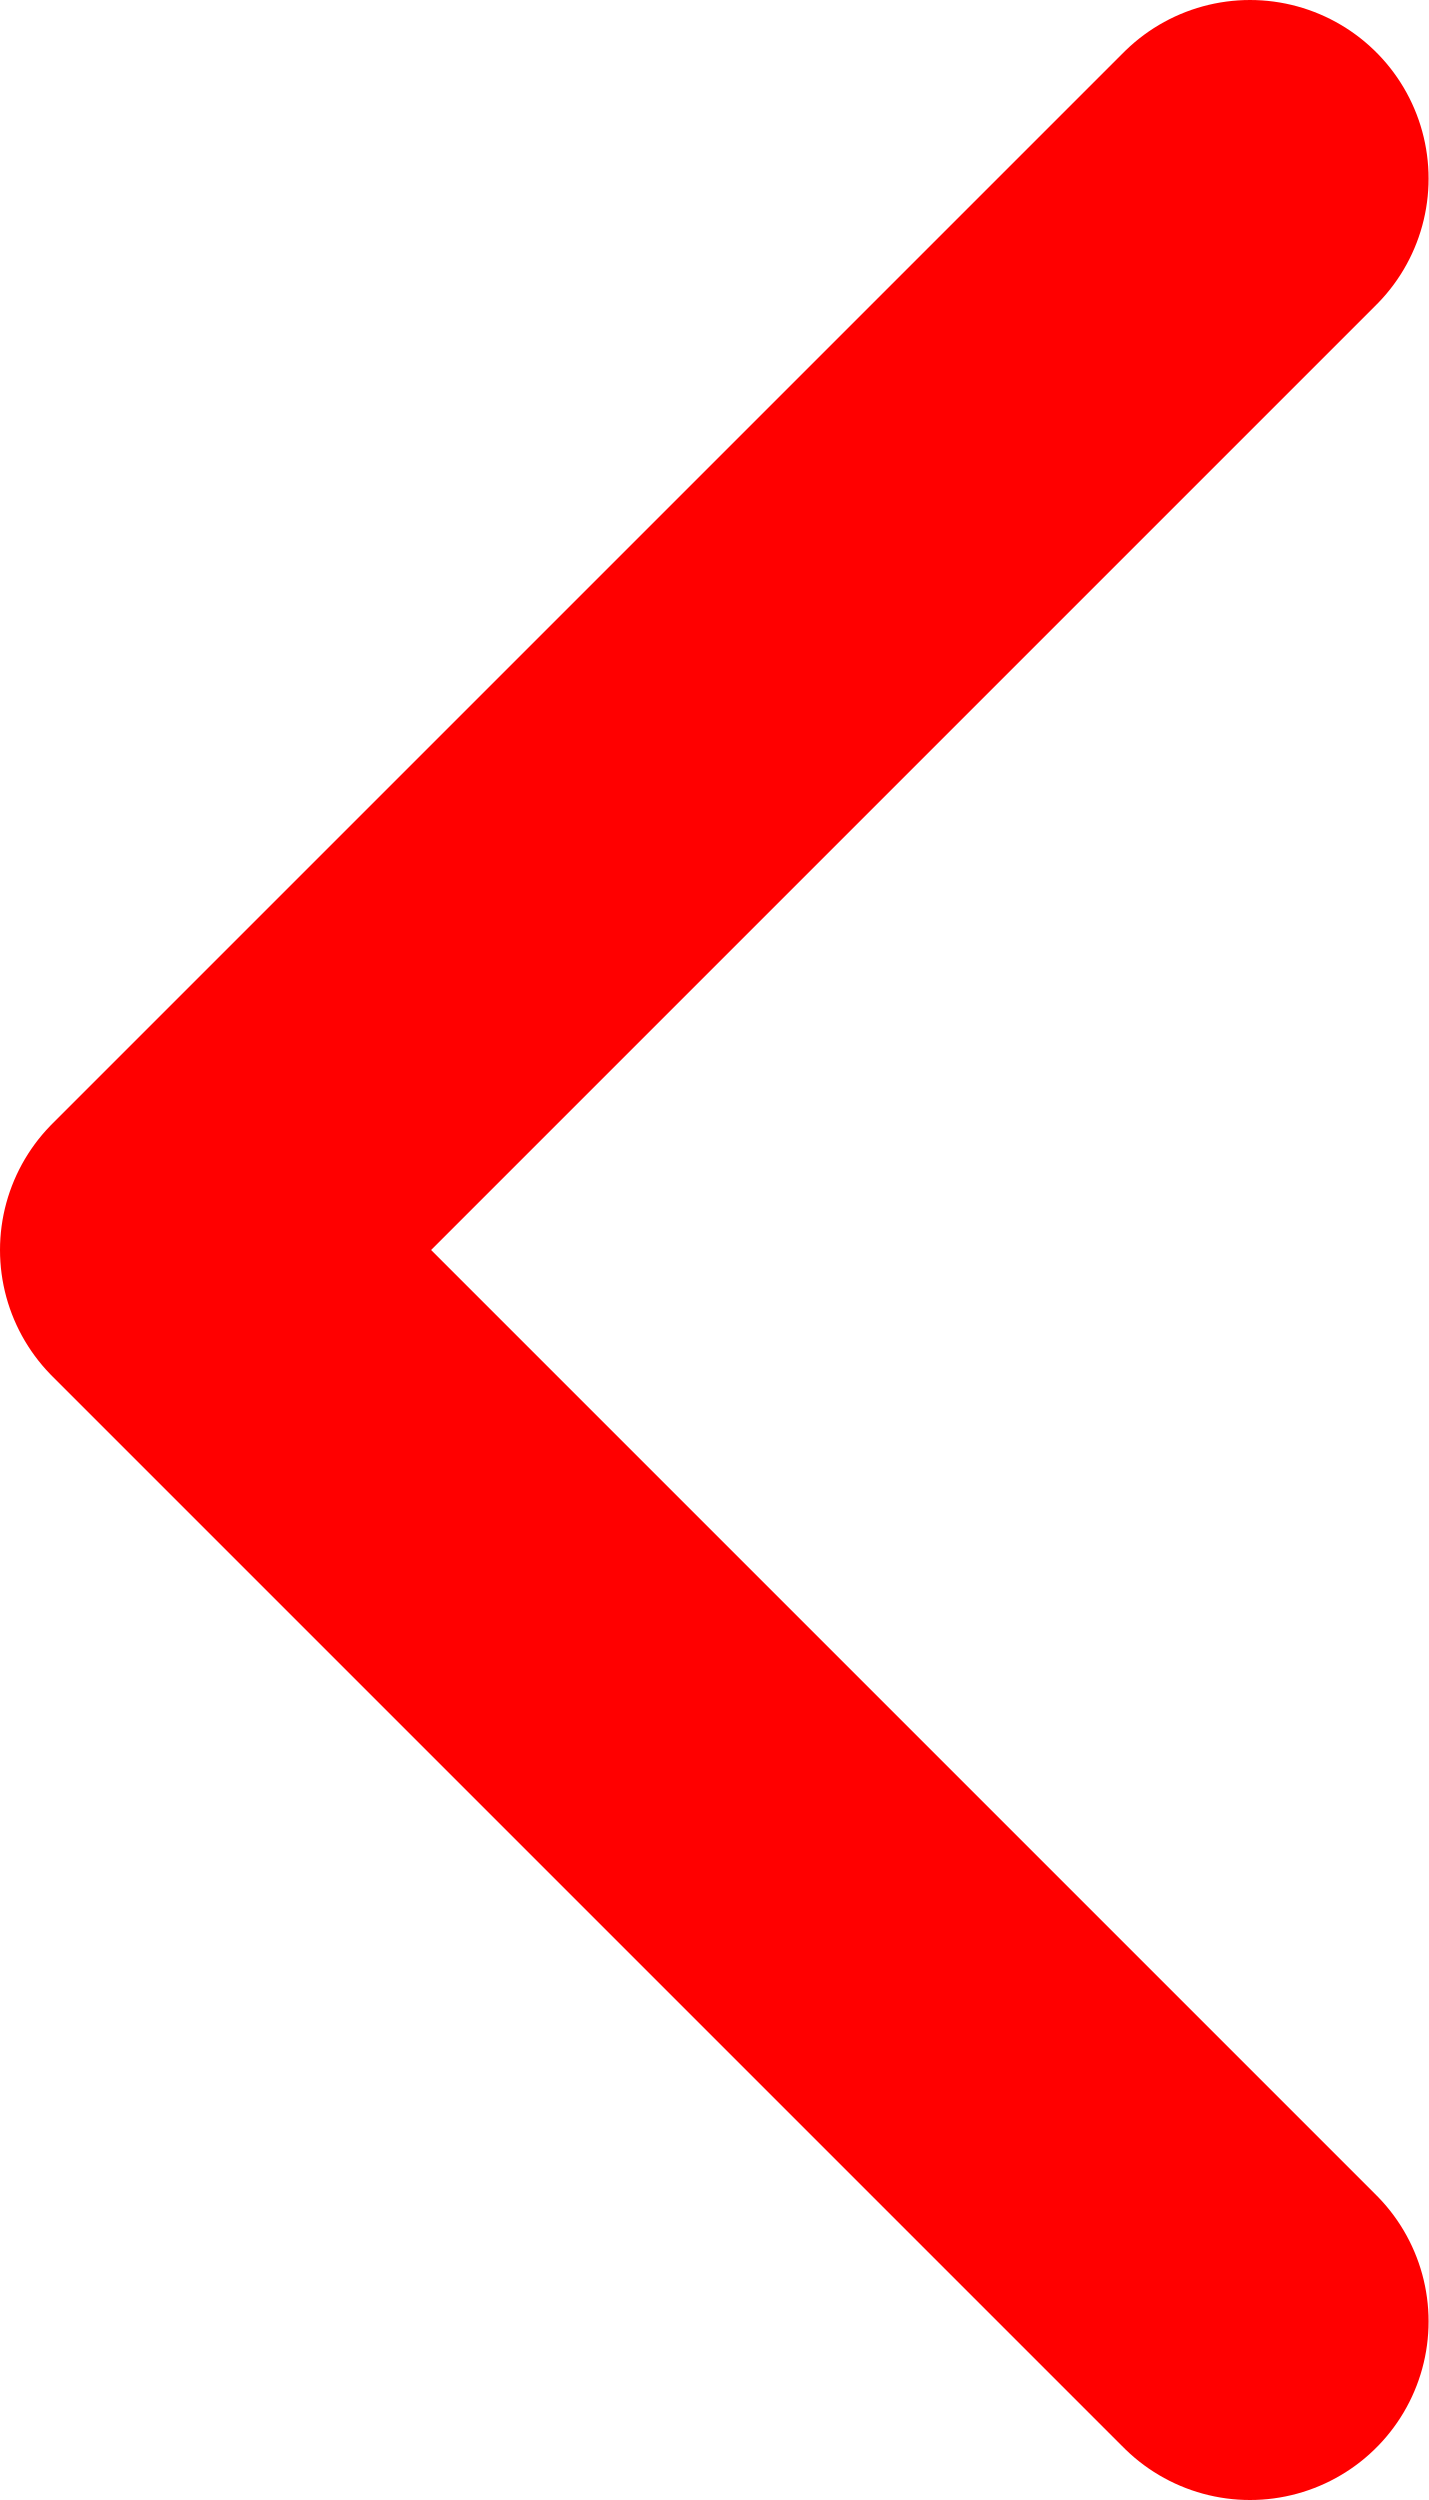
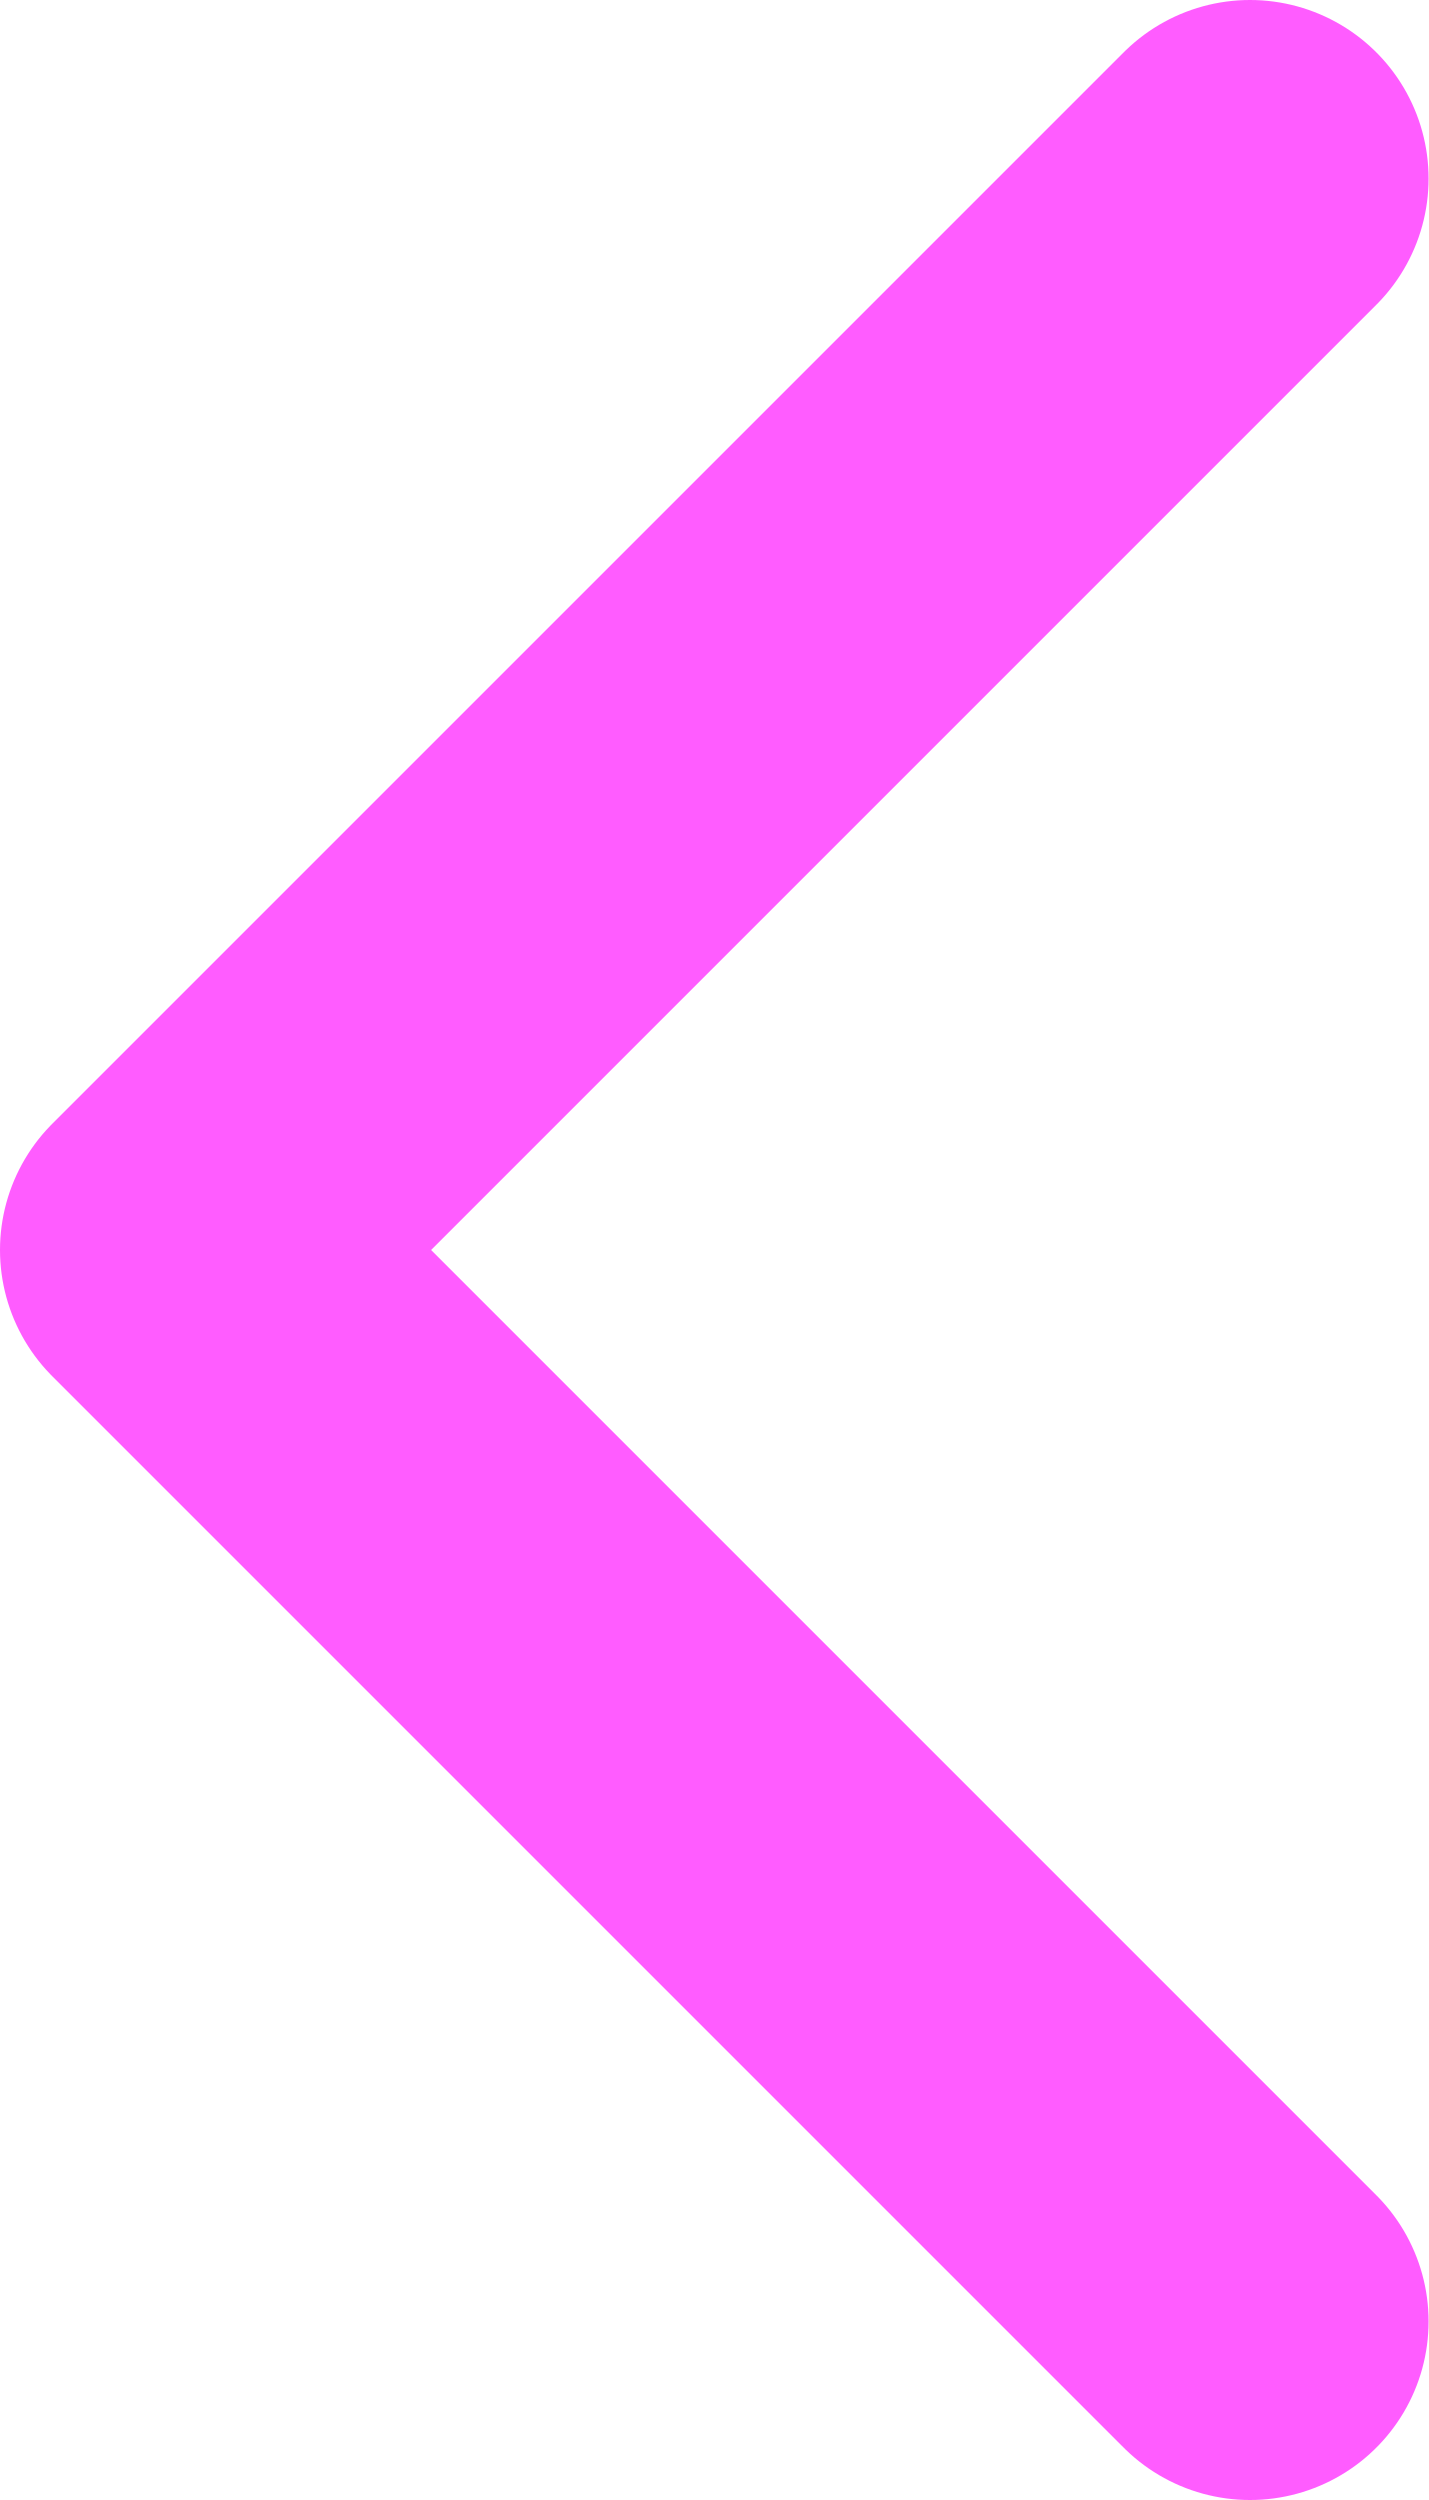
<svg xmlns="http://www.w3.org/2000/svg" width="8" height="14" viewBox="0 0 8 14" fill="none">
-   <path d="M7 13L1 7L7 1" stroke="red" stroke-width="2" stroke-linecap="round" stroke-linejoin="round" />
+   <path d="M7 13L1 7L7 1" stroke="rgba(255, 0, 255, 0.637)" stroke-width="2" stroke-linecap="round" stroke-linejoin="round" />
</svg>
